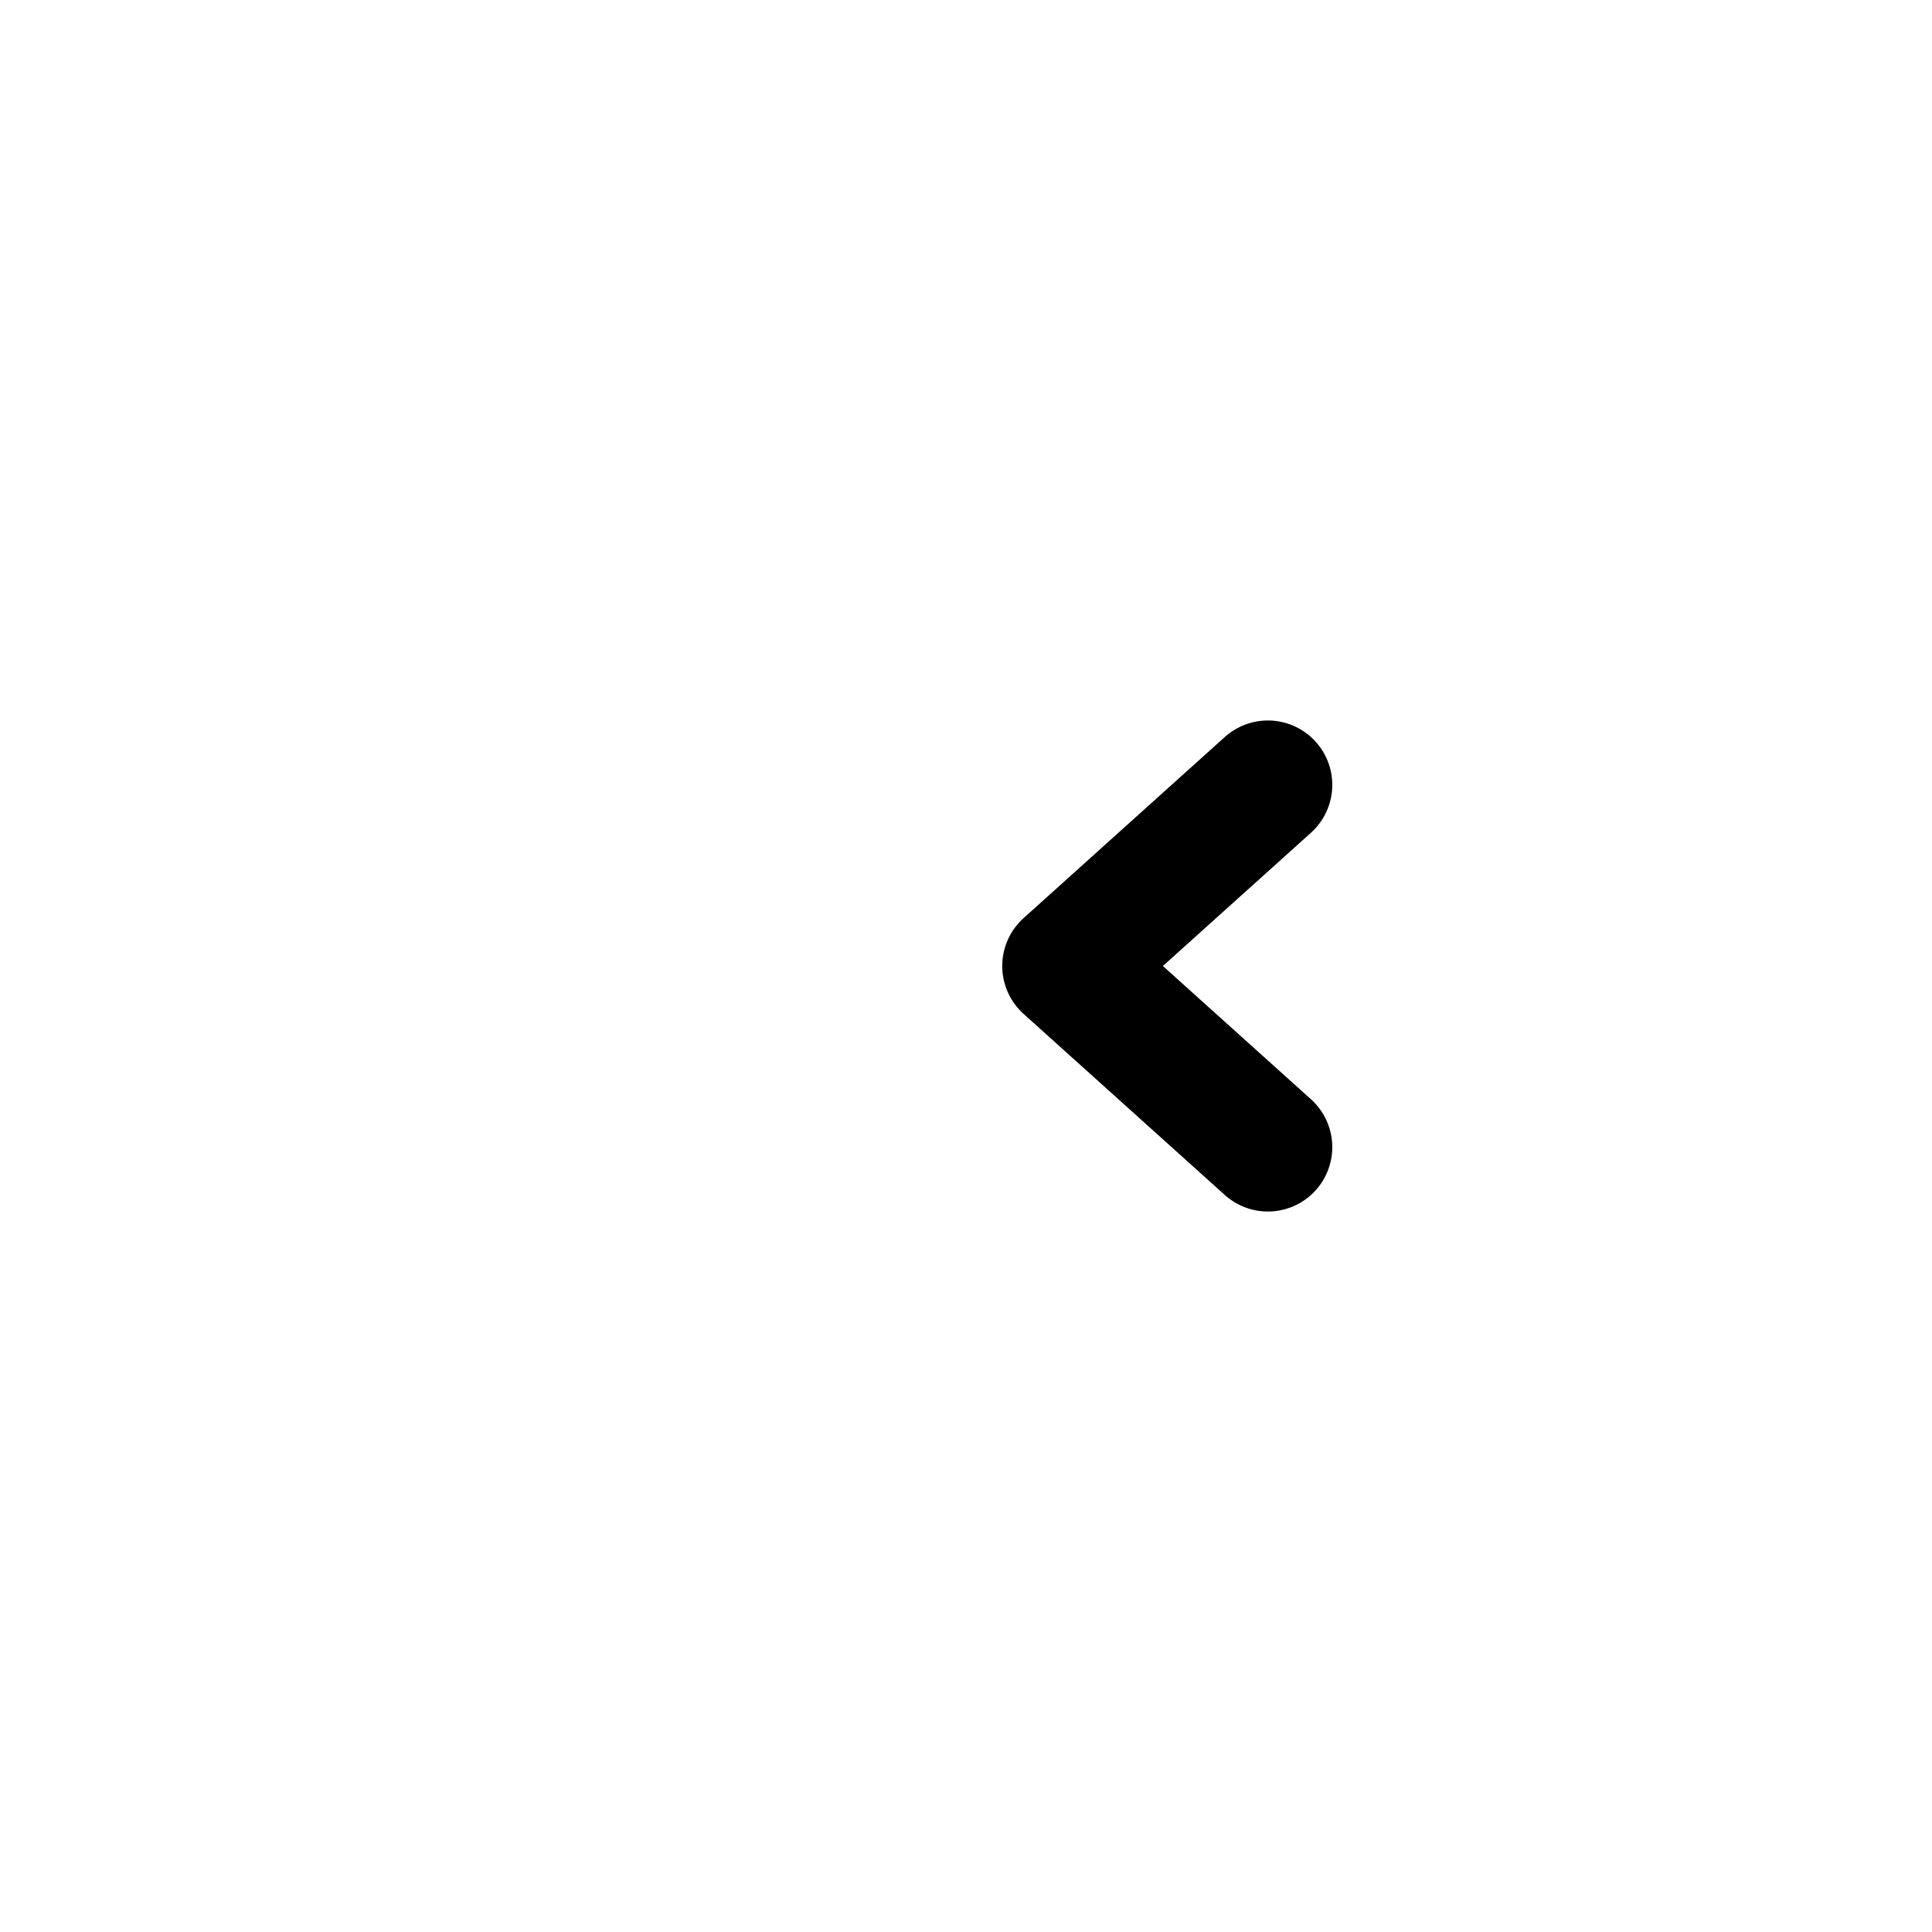
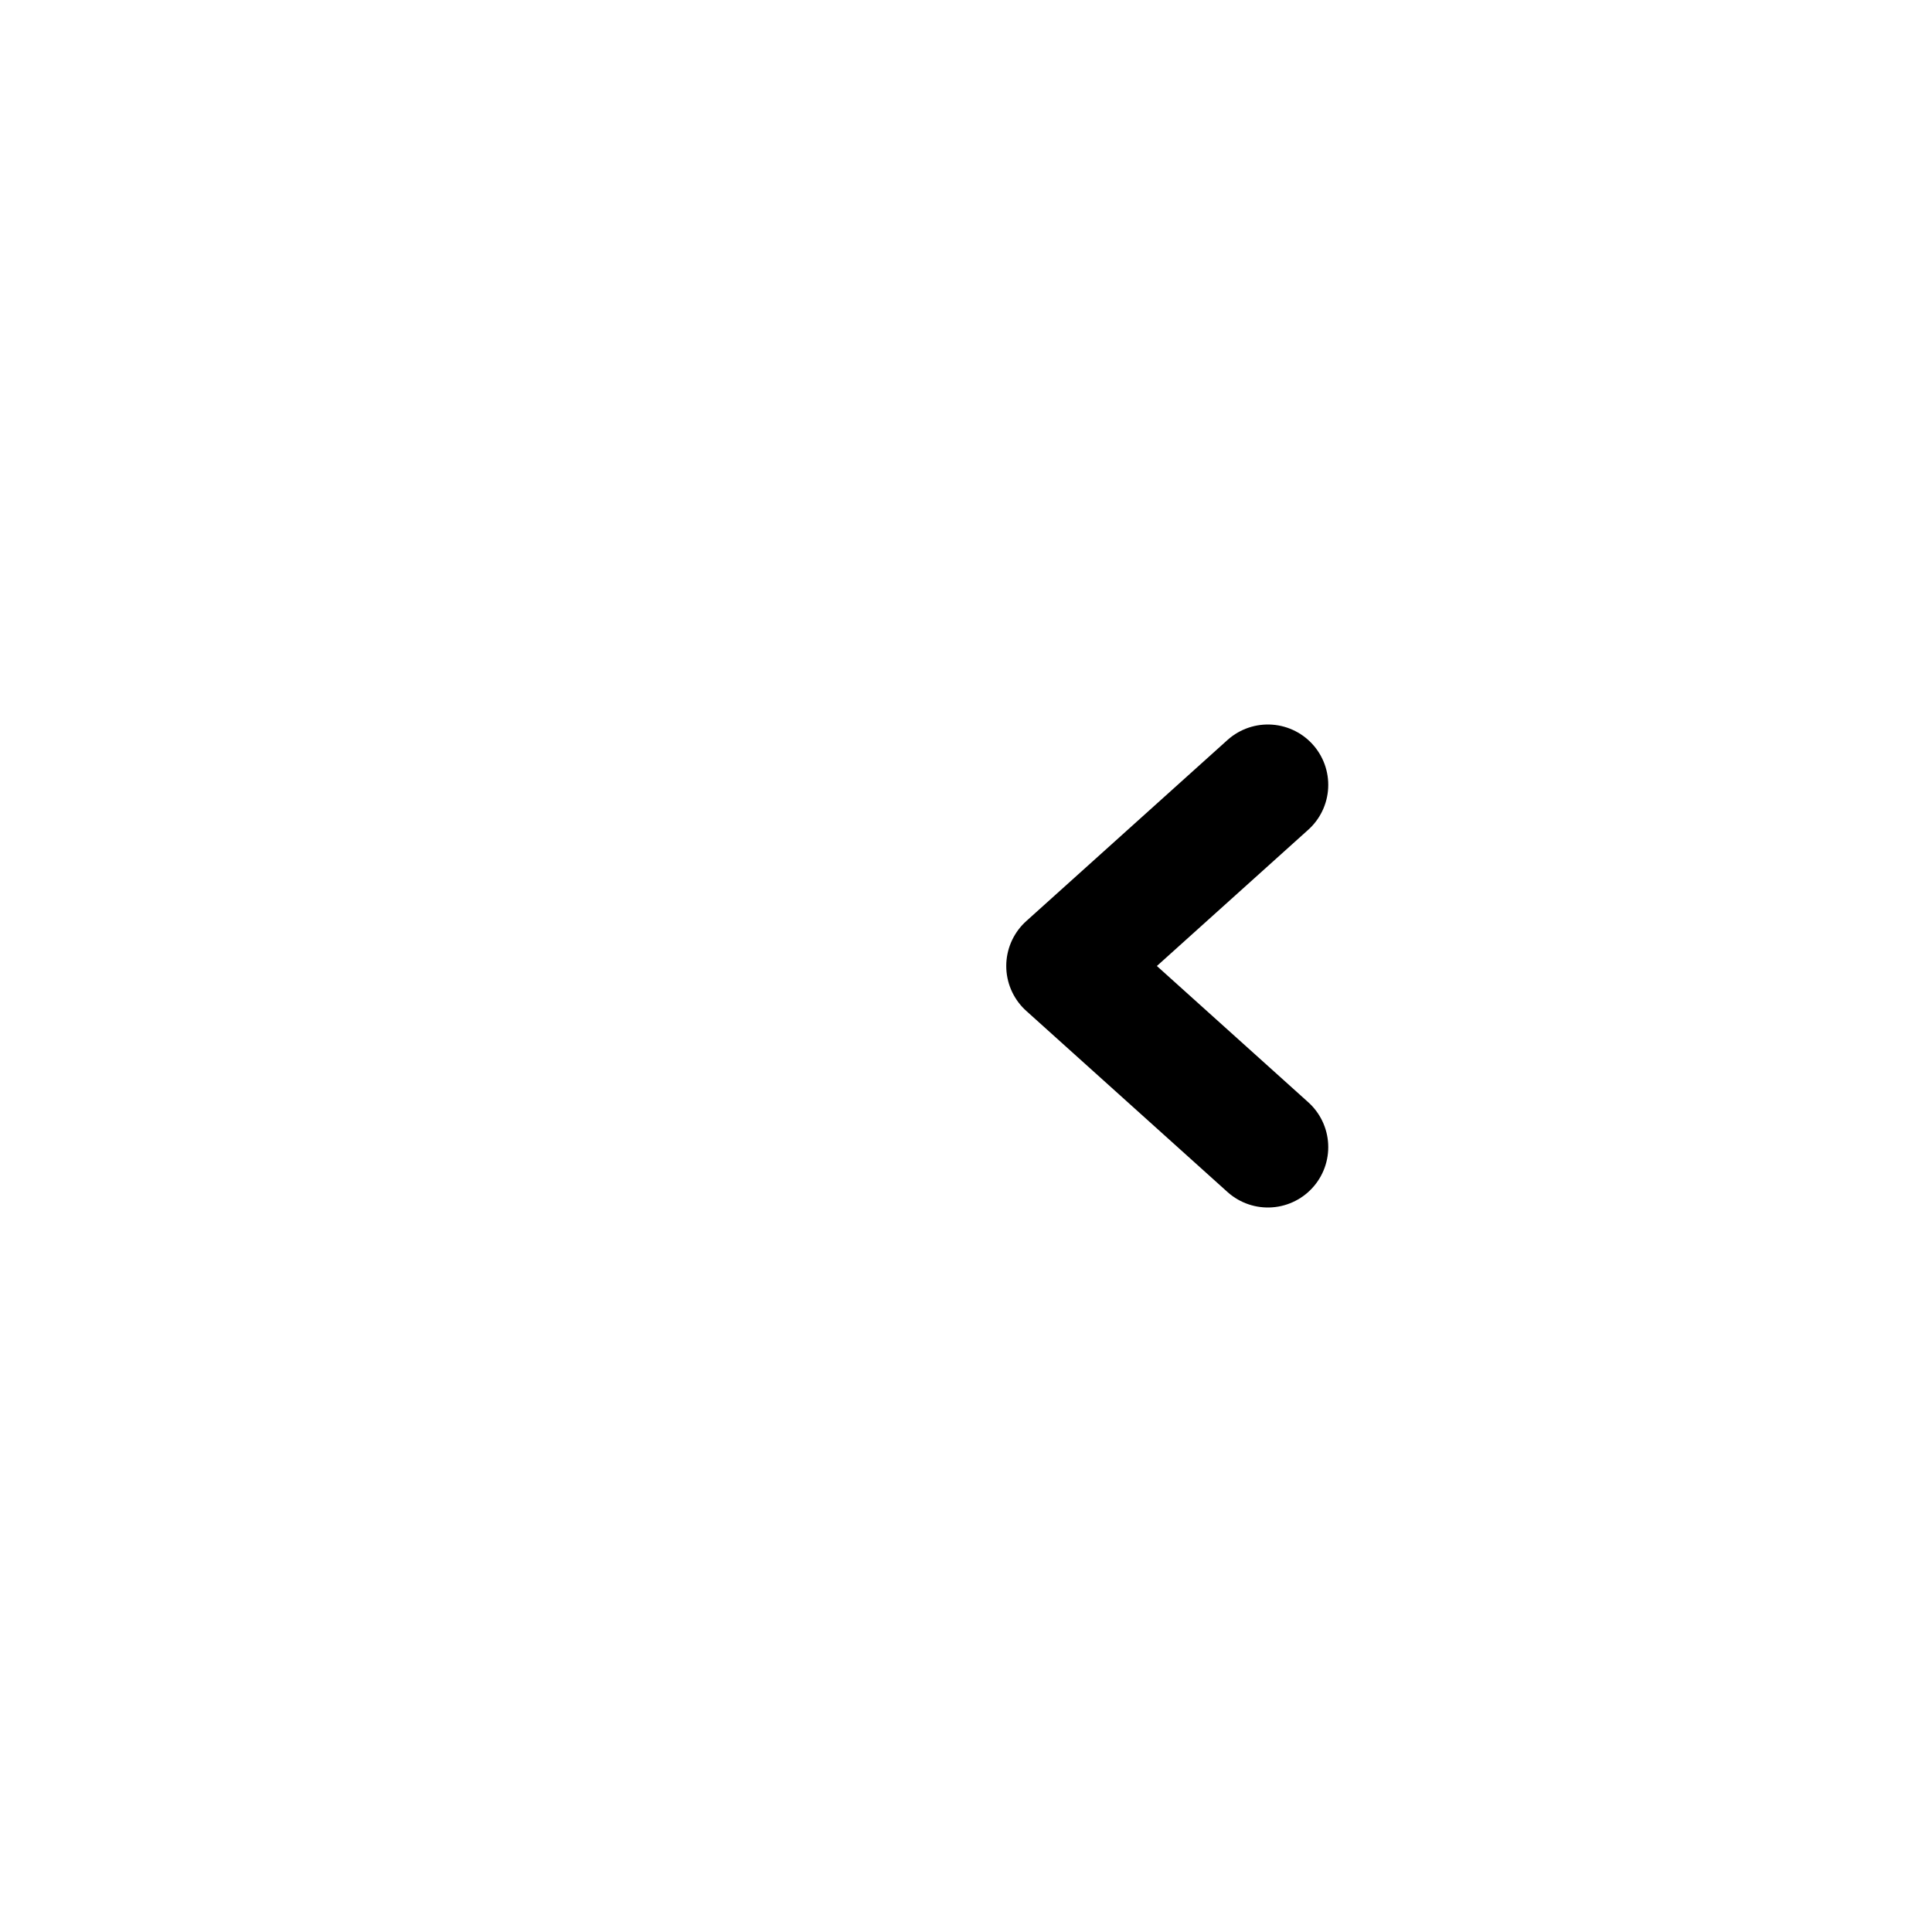
<svg xmlns="http://www.w3.org/2000/svg" width="24" height="24" viewBox="0 0 24 24">
-   <g fill="none" stroke="black" stroke-width="1.6" stroke-linecap="round" stroke-linejoin="round">
+   <g fill="none" stroke="black" stroke-width="1.5" stroke-linecap="round" stroke-linejoin="round">
    <path d="M15.75 9.75L13.25 12L15.75 14.25" />
  </g>
</svg>
